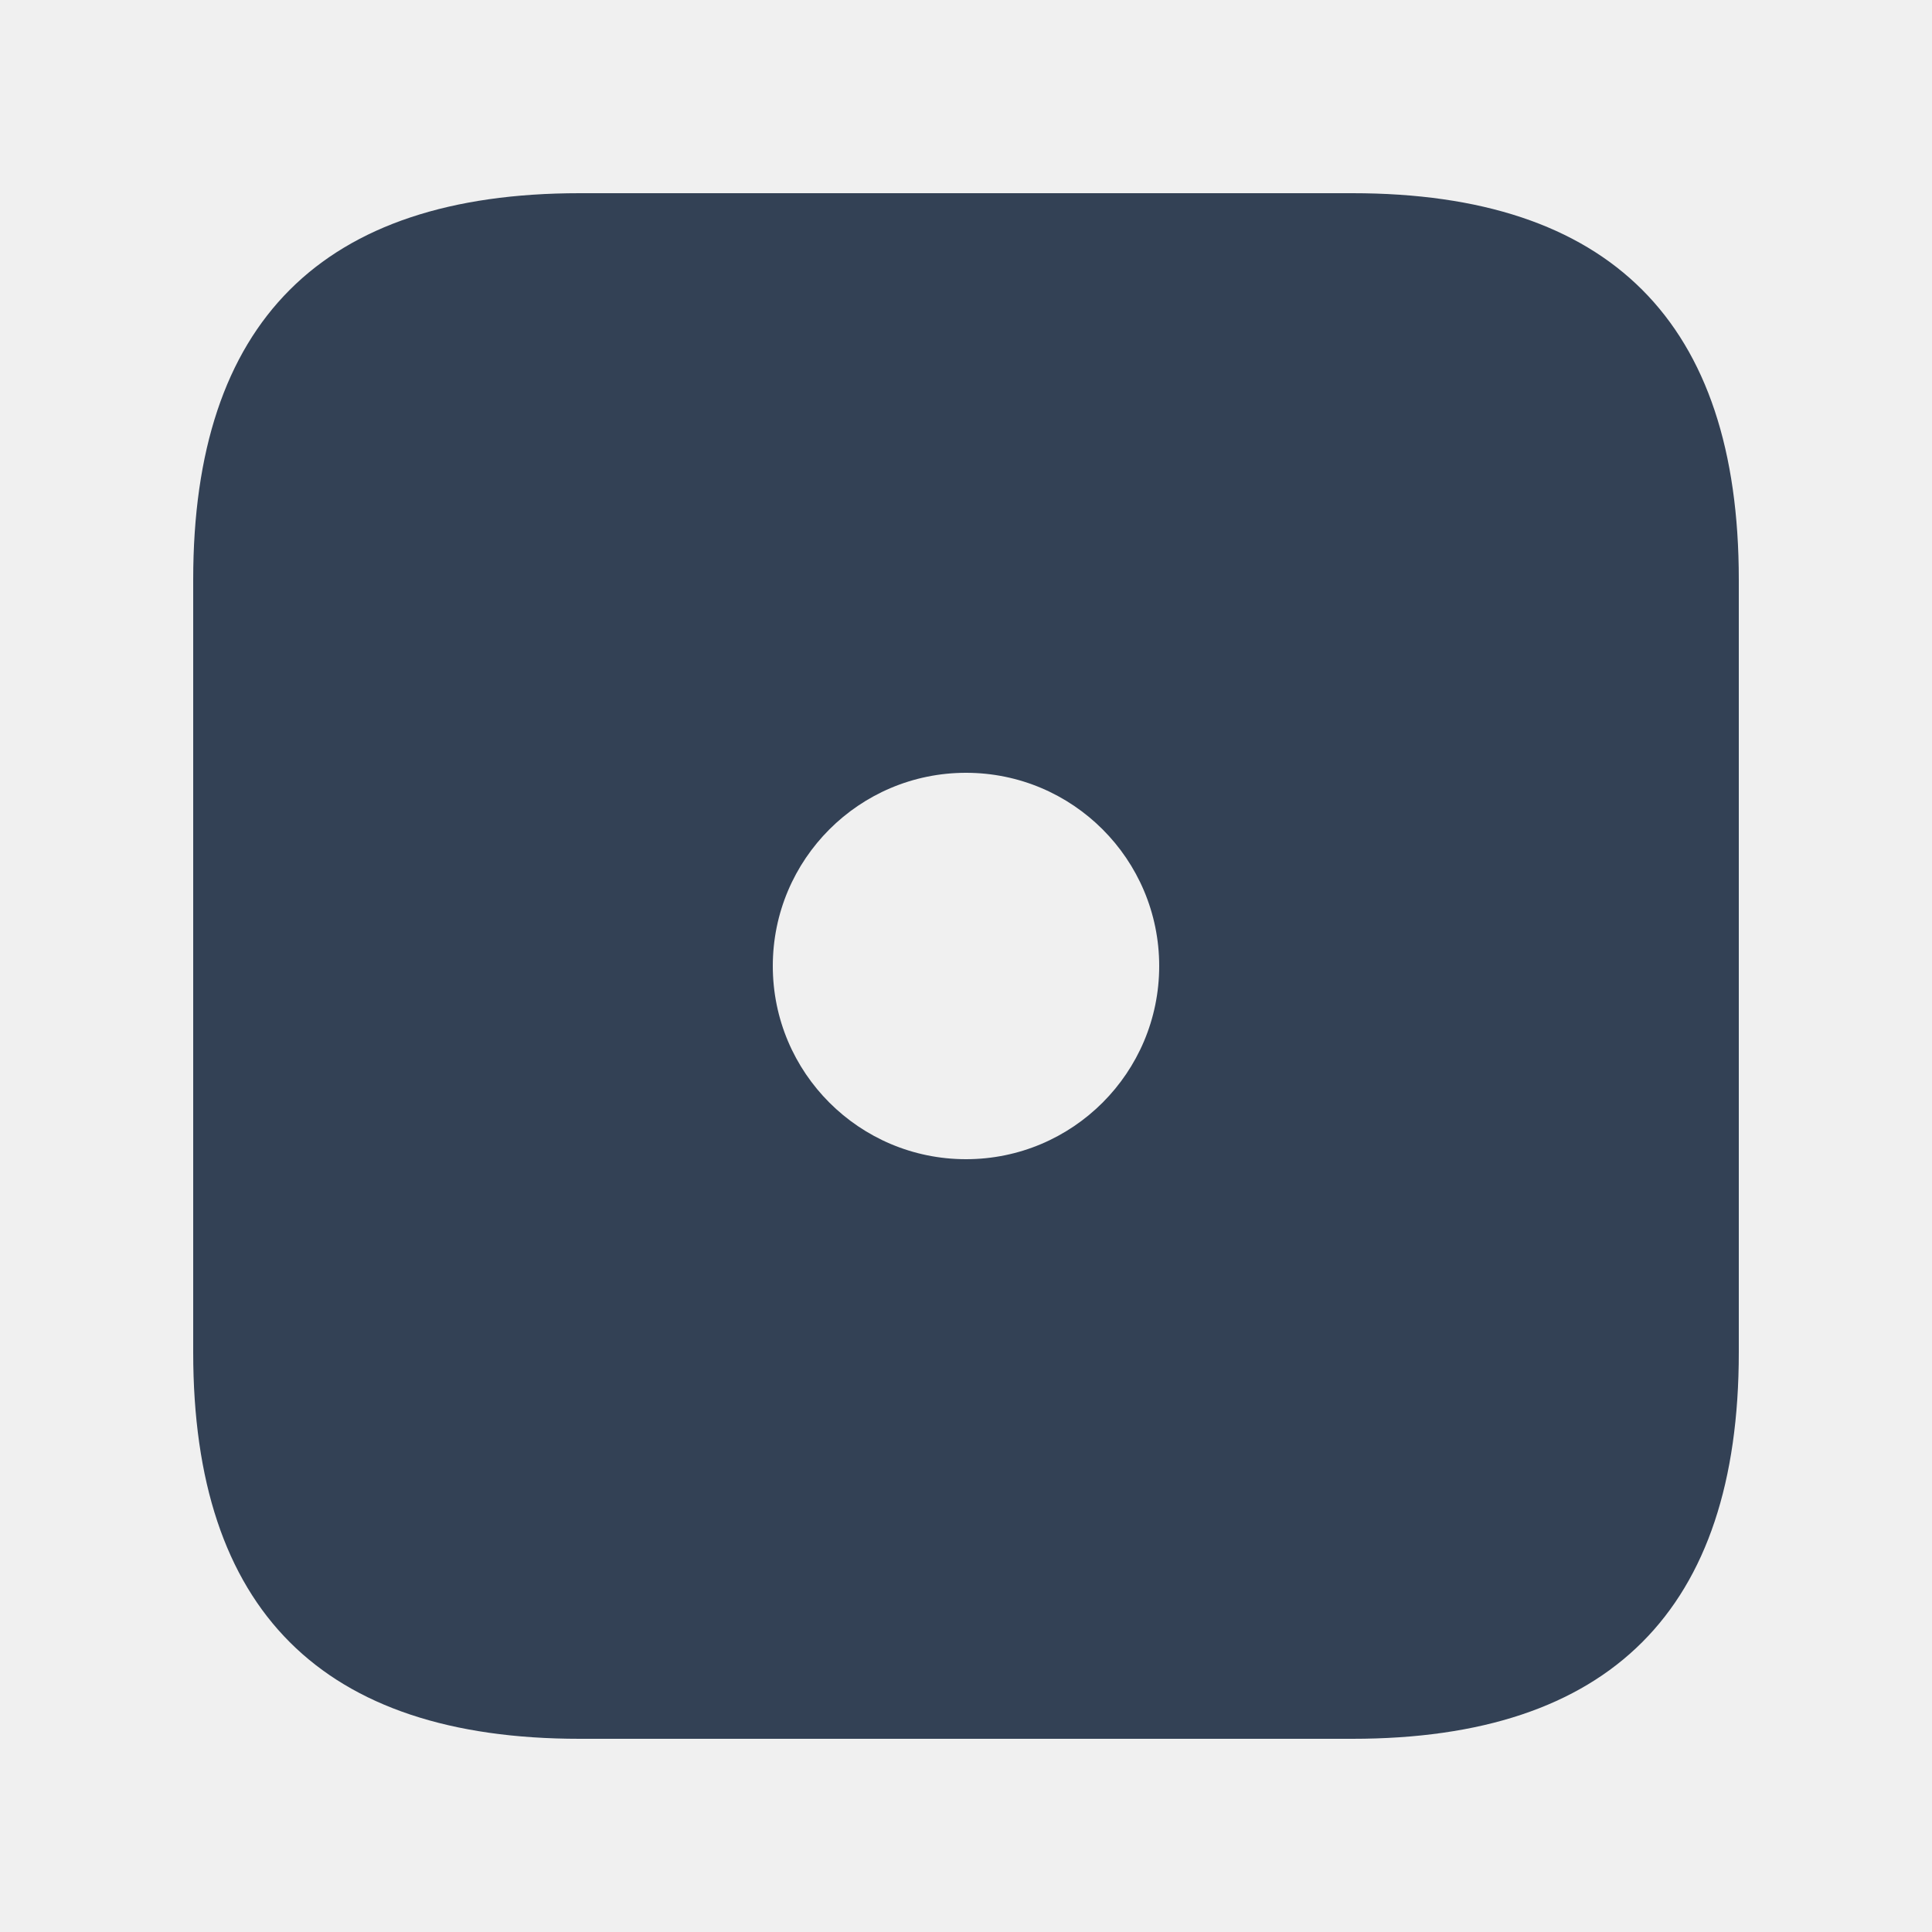
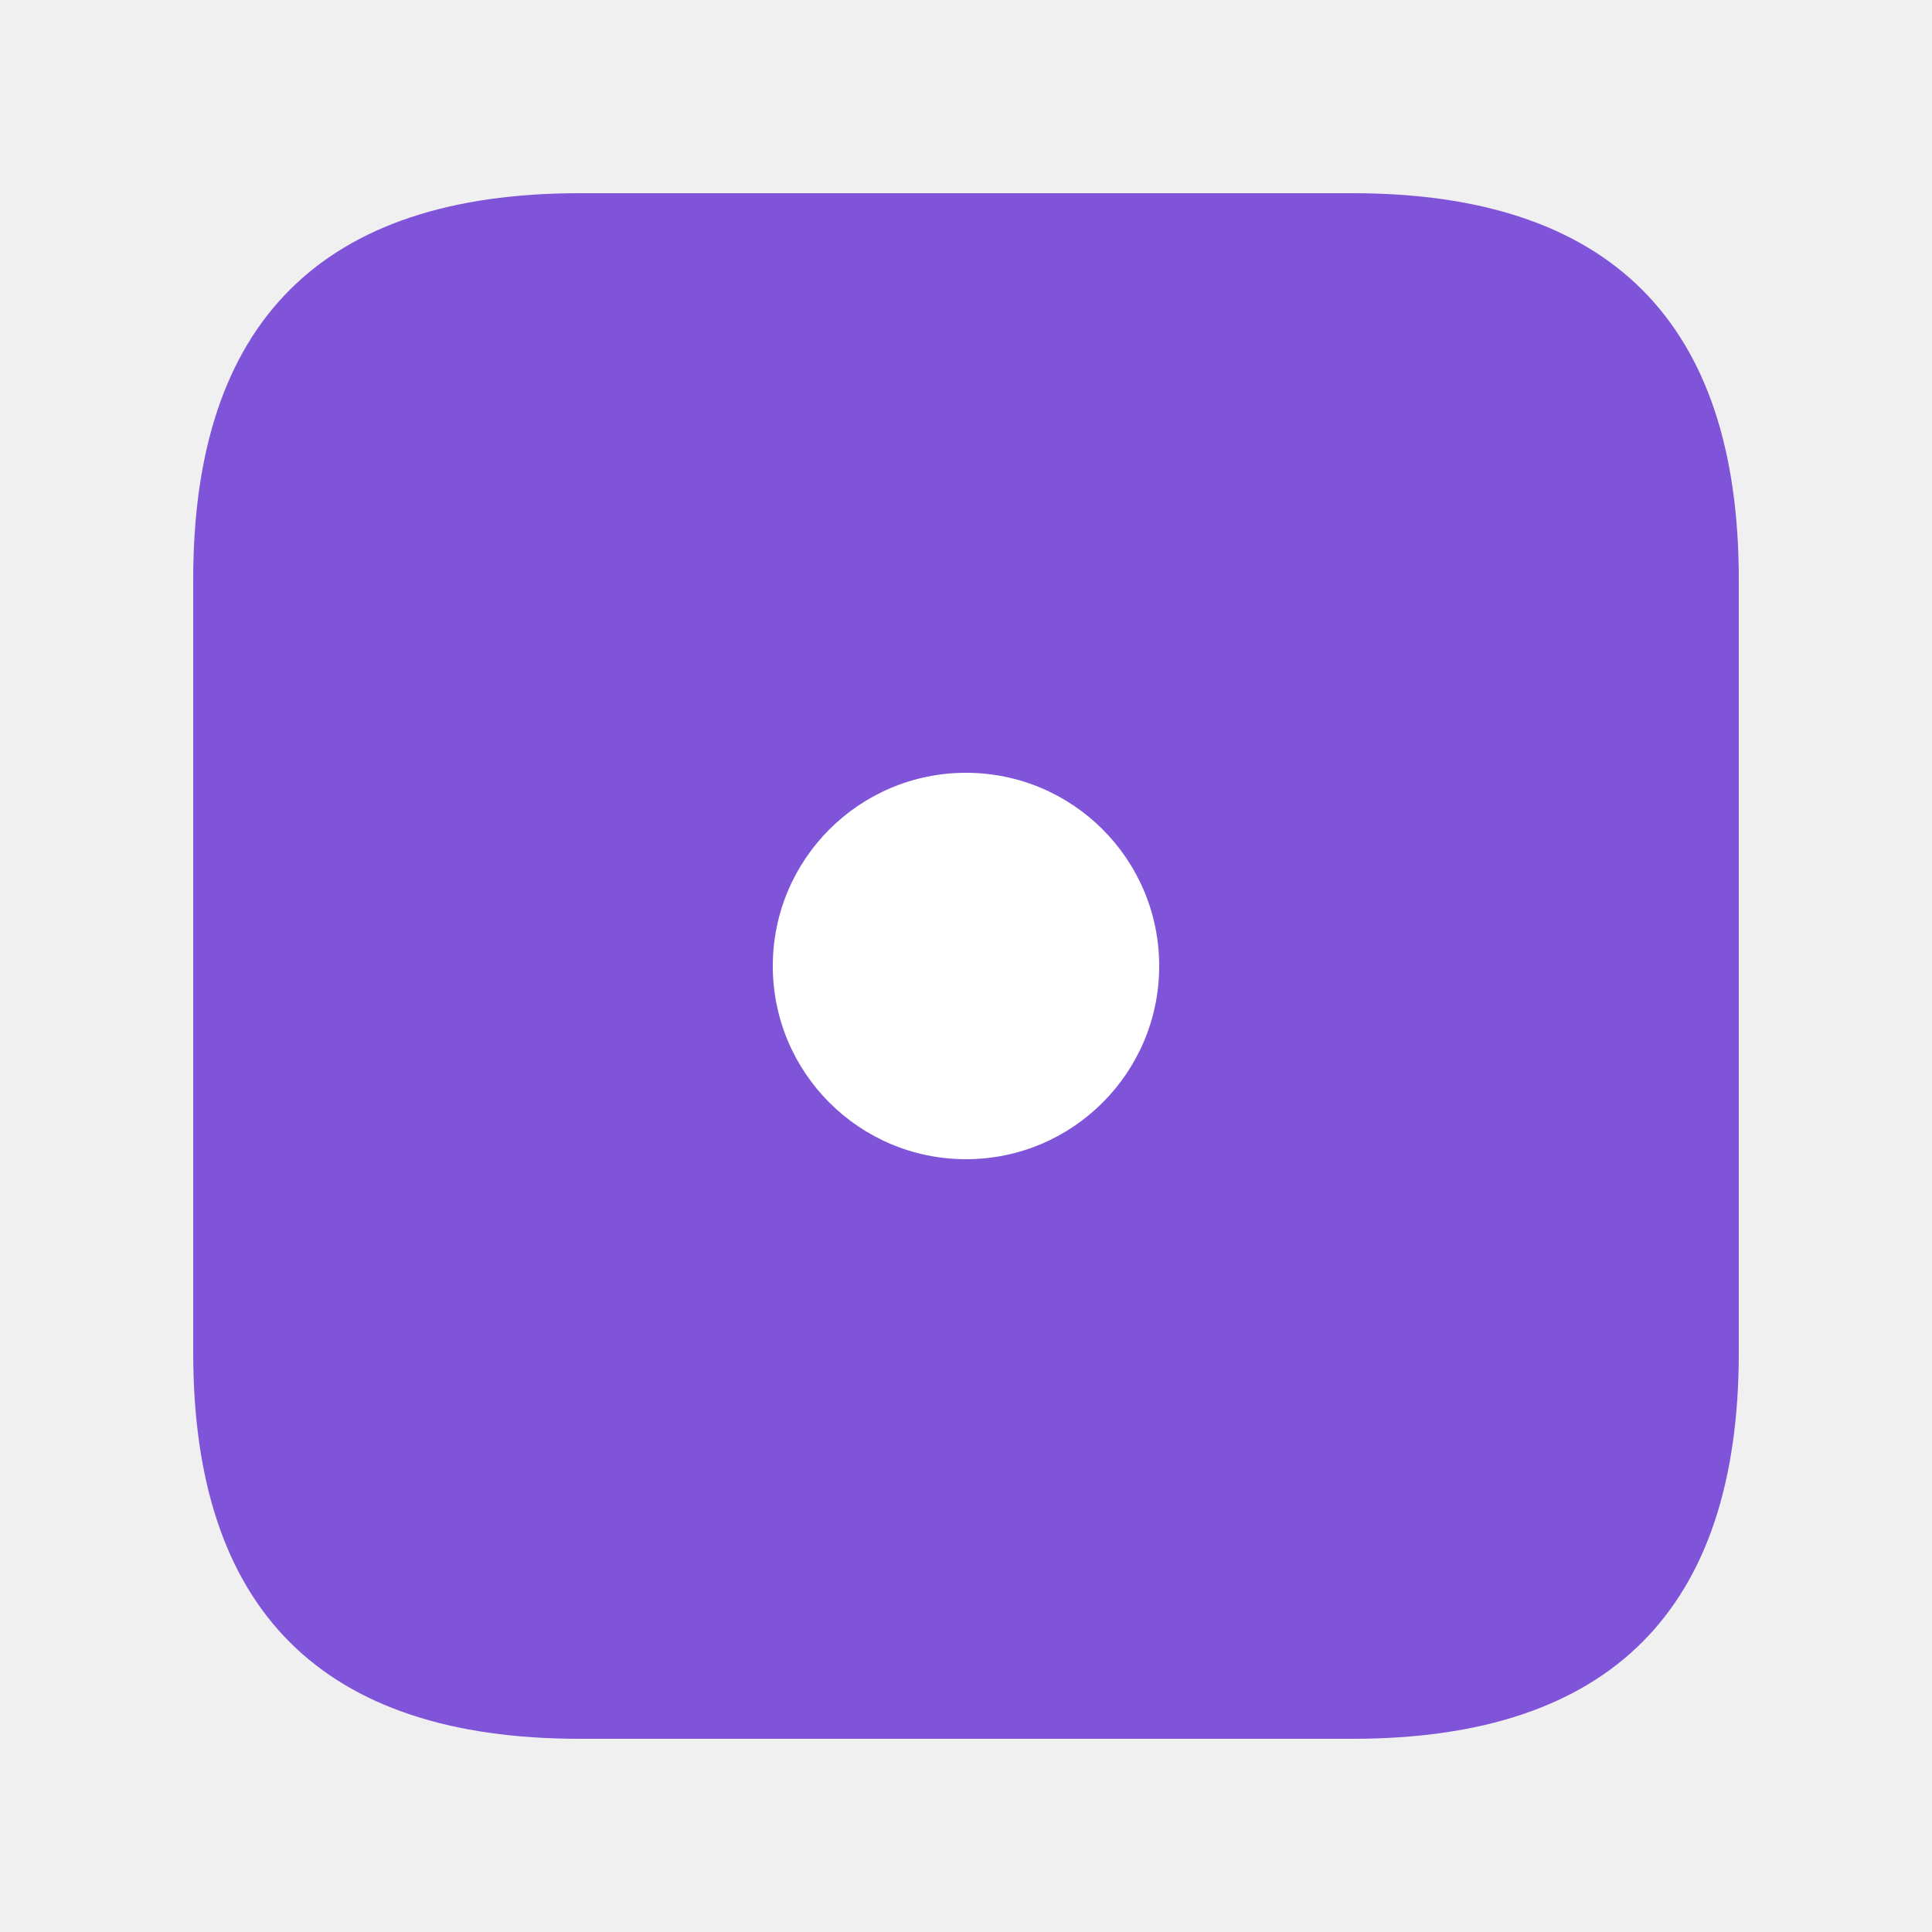
<svg xmlns="http://www.w3.org/2000/svg" width="10" height="10" viewBox="0 0 10 10">
-   <path d="M3 1H7Q9 1 9 3V7Q9 9 7 9H3Q1 9 1 7V3Q1 1 3 1ZM5 4A1 1 0 1 0 5 6A1 1 0 1 0 5 4Z" fill="#334155" fill-rule="evenodd" stroke="none" stroke-width="1.5" stroke-linecap="round" stroke-linejoin="round" />
+   <path d="M3 1H7Q9 1 9 3V7Q9 9 7 9H3Q1 9 1 7V3Q1 1 3 1Z" fill="#8054D9" />
+   <path d="M5 4A1 1 0 1 0 5 6A1 1 0 1 0 5 4Z" fill="#fff" stroke="none" stroke-width="1.25" stroke-linecap="round" stroke-linejoin="round" />
</svg>
